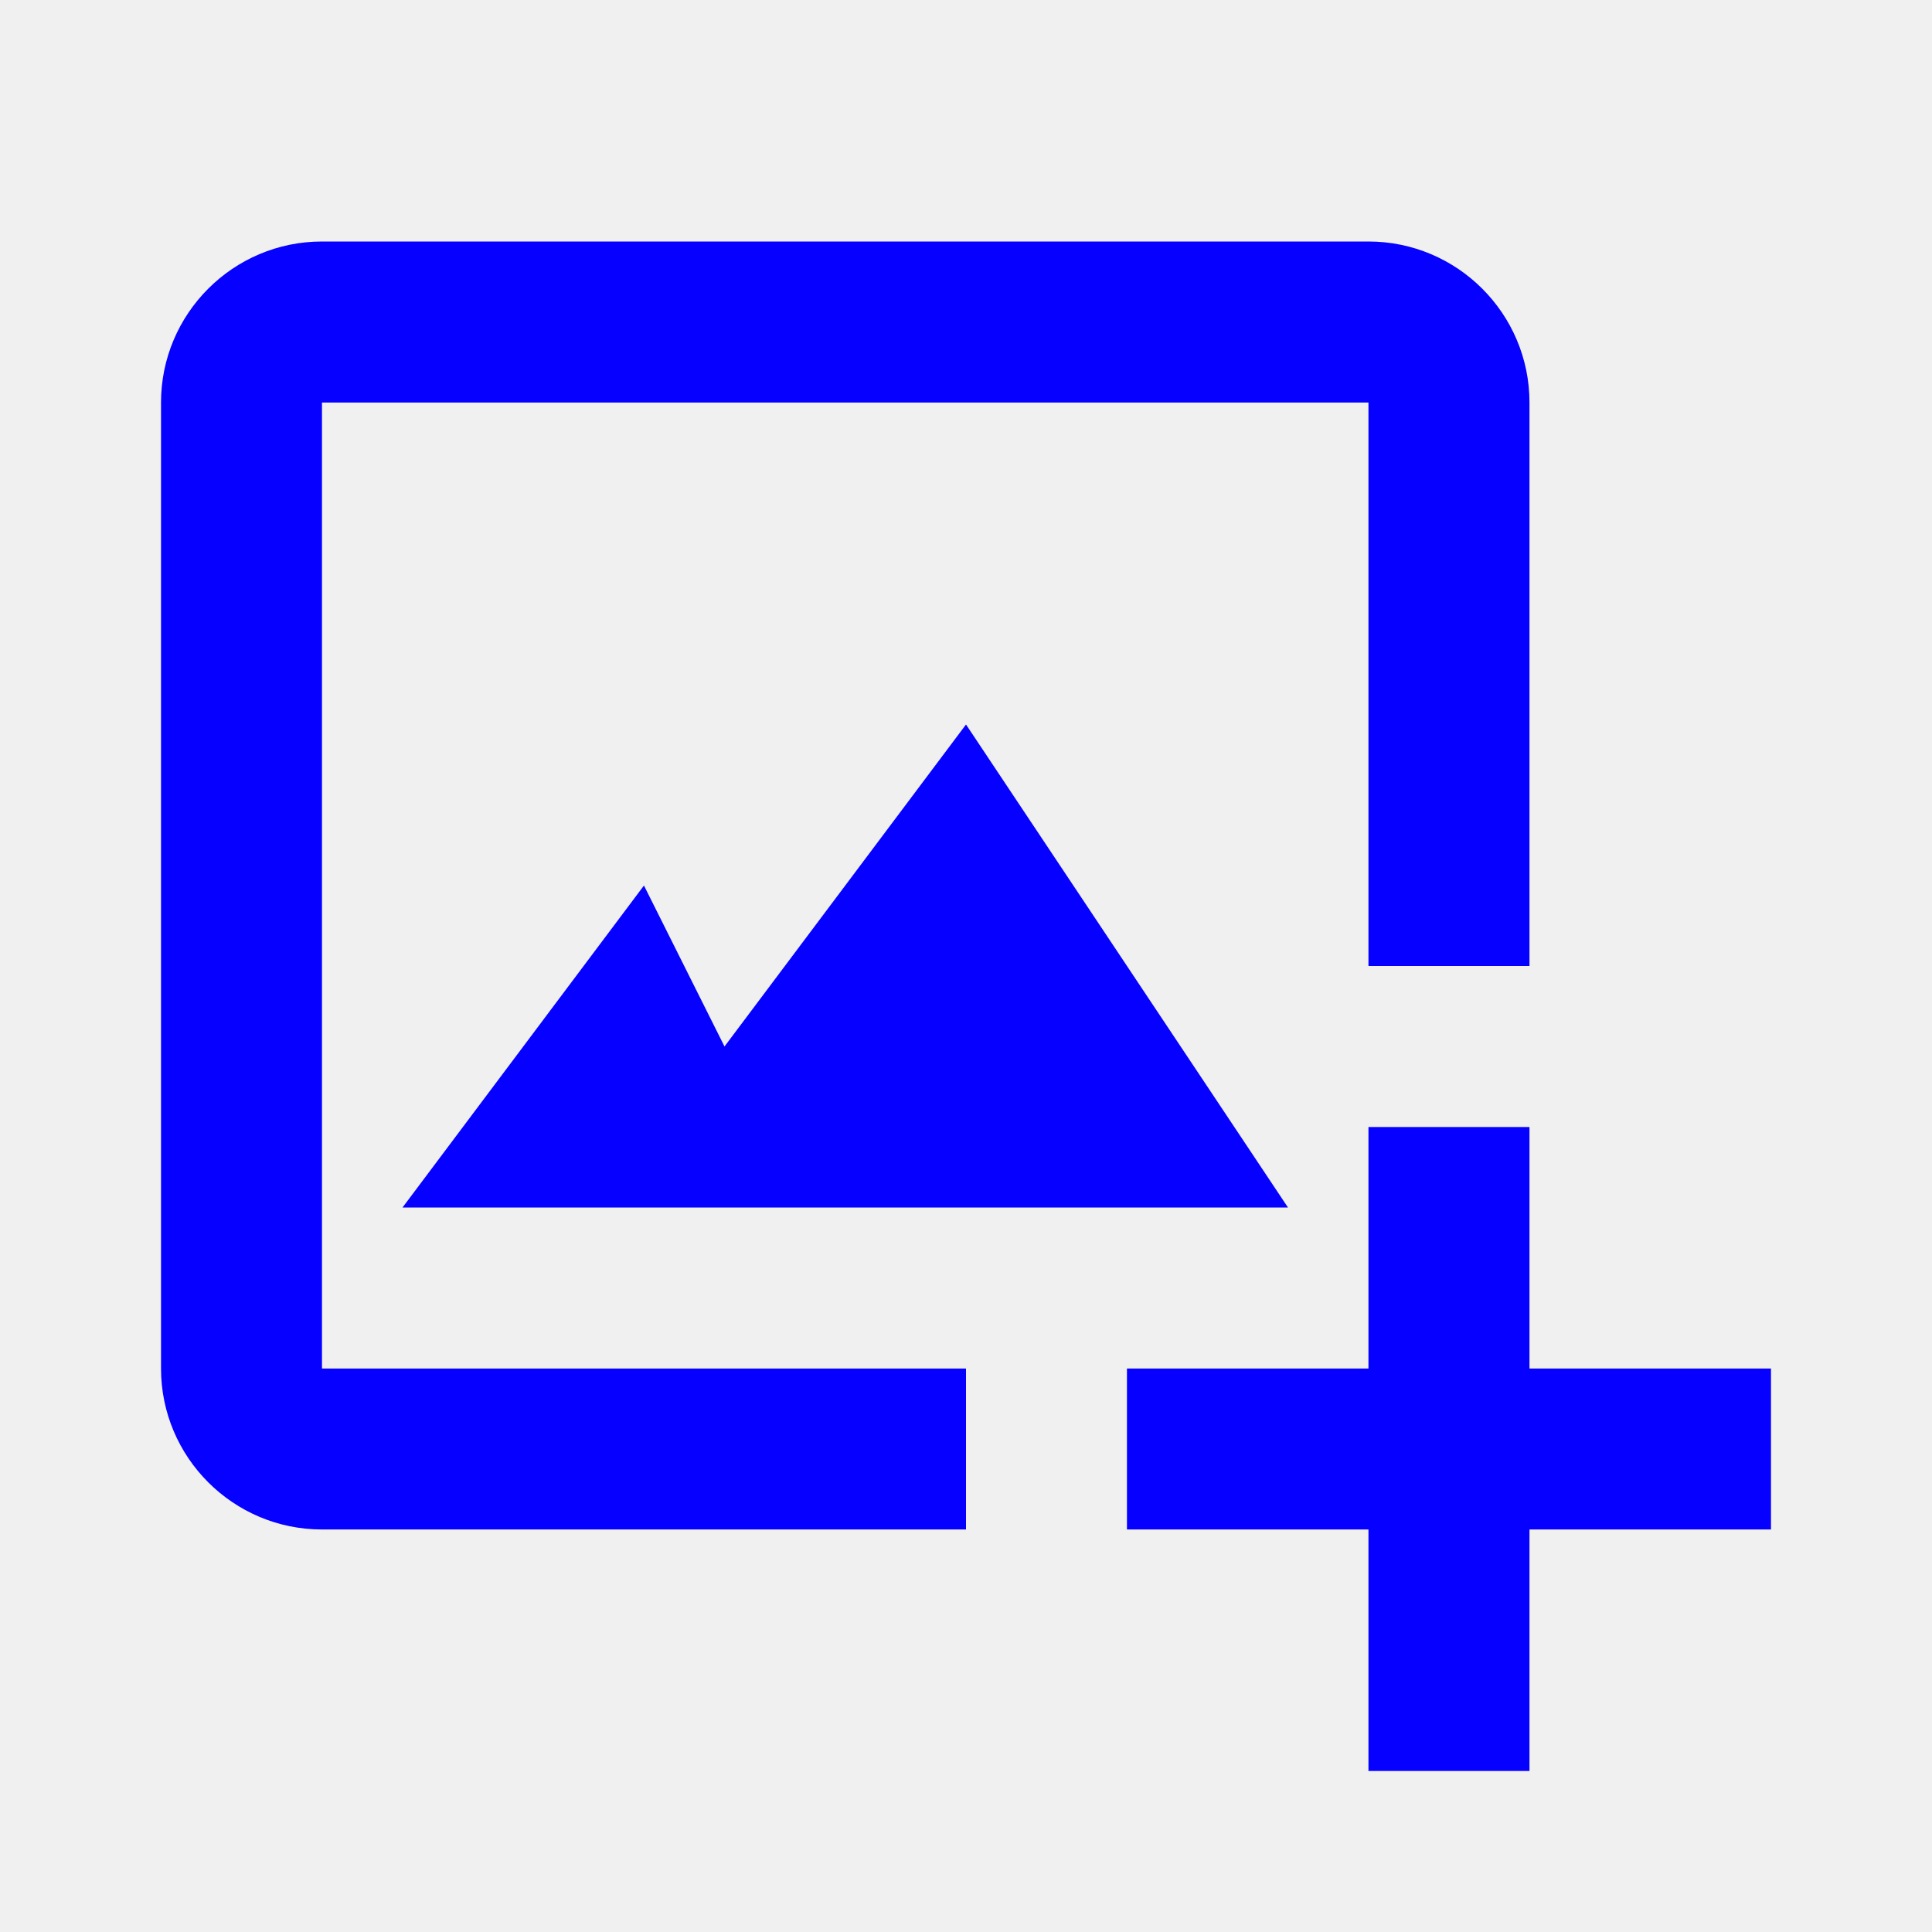
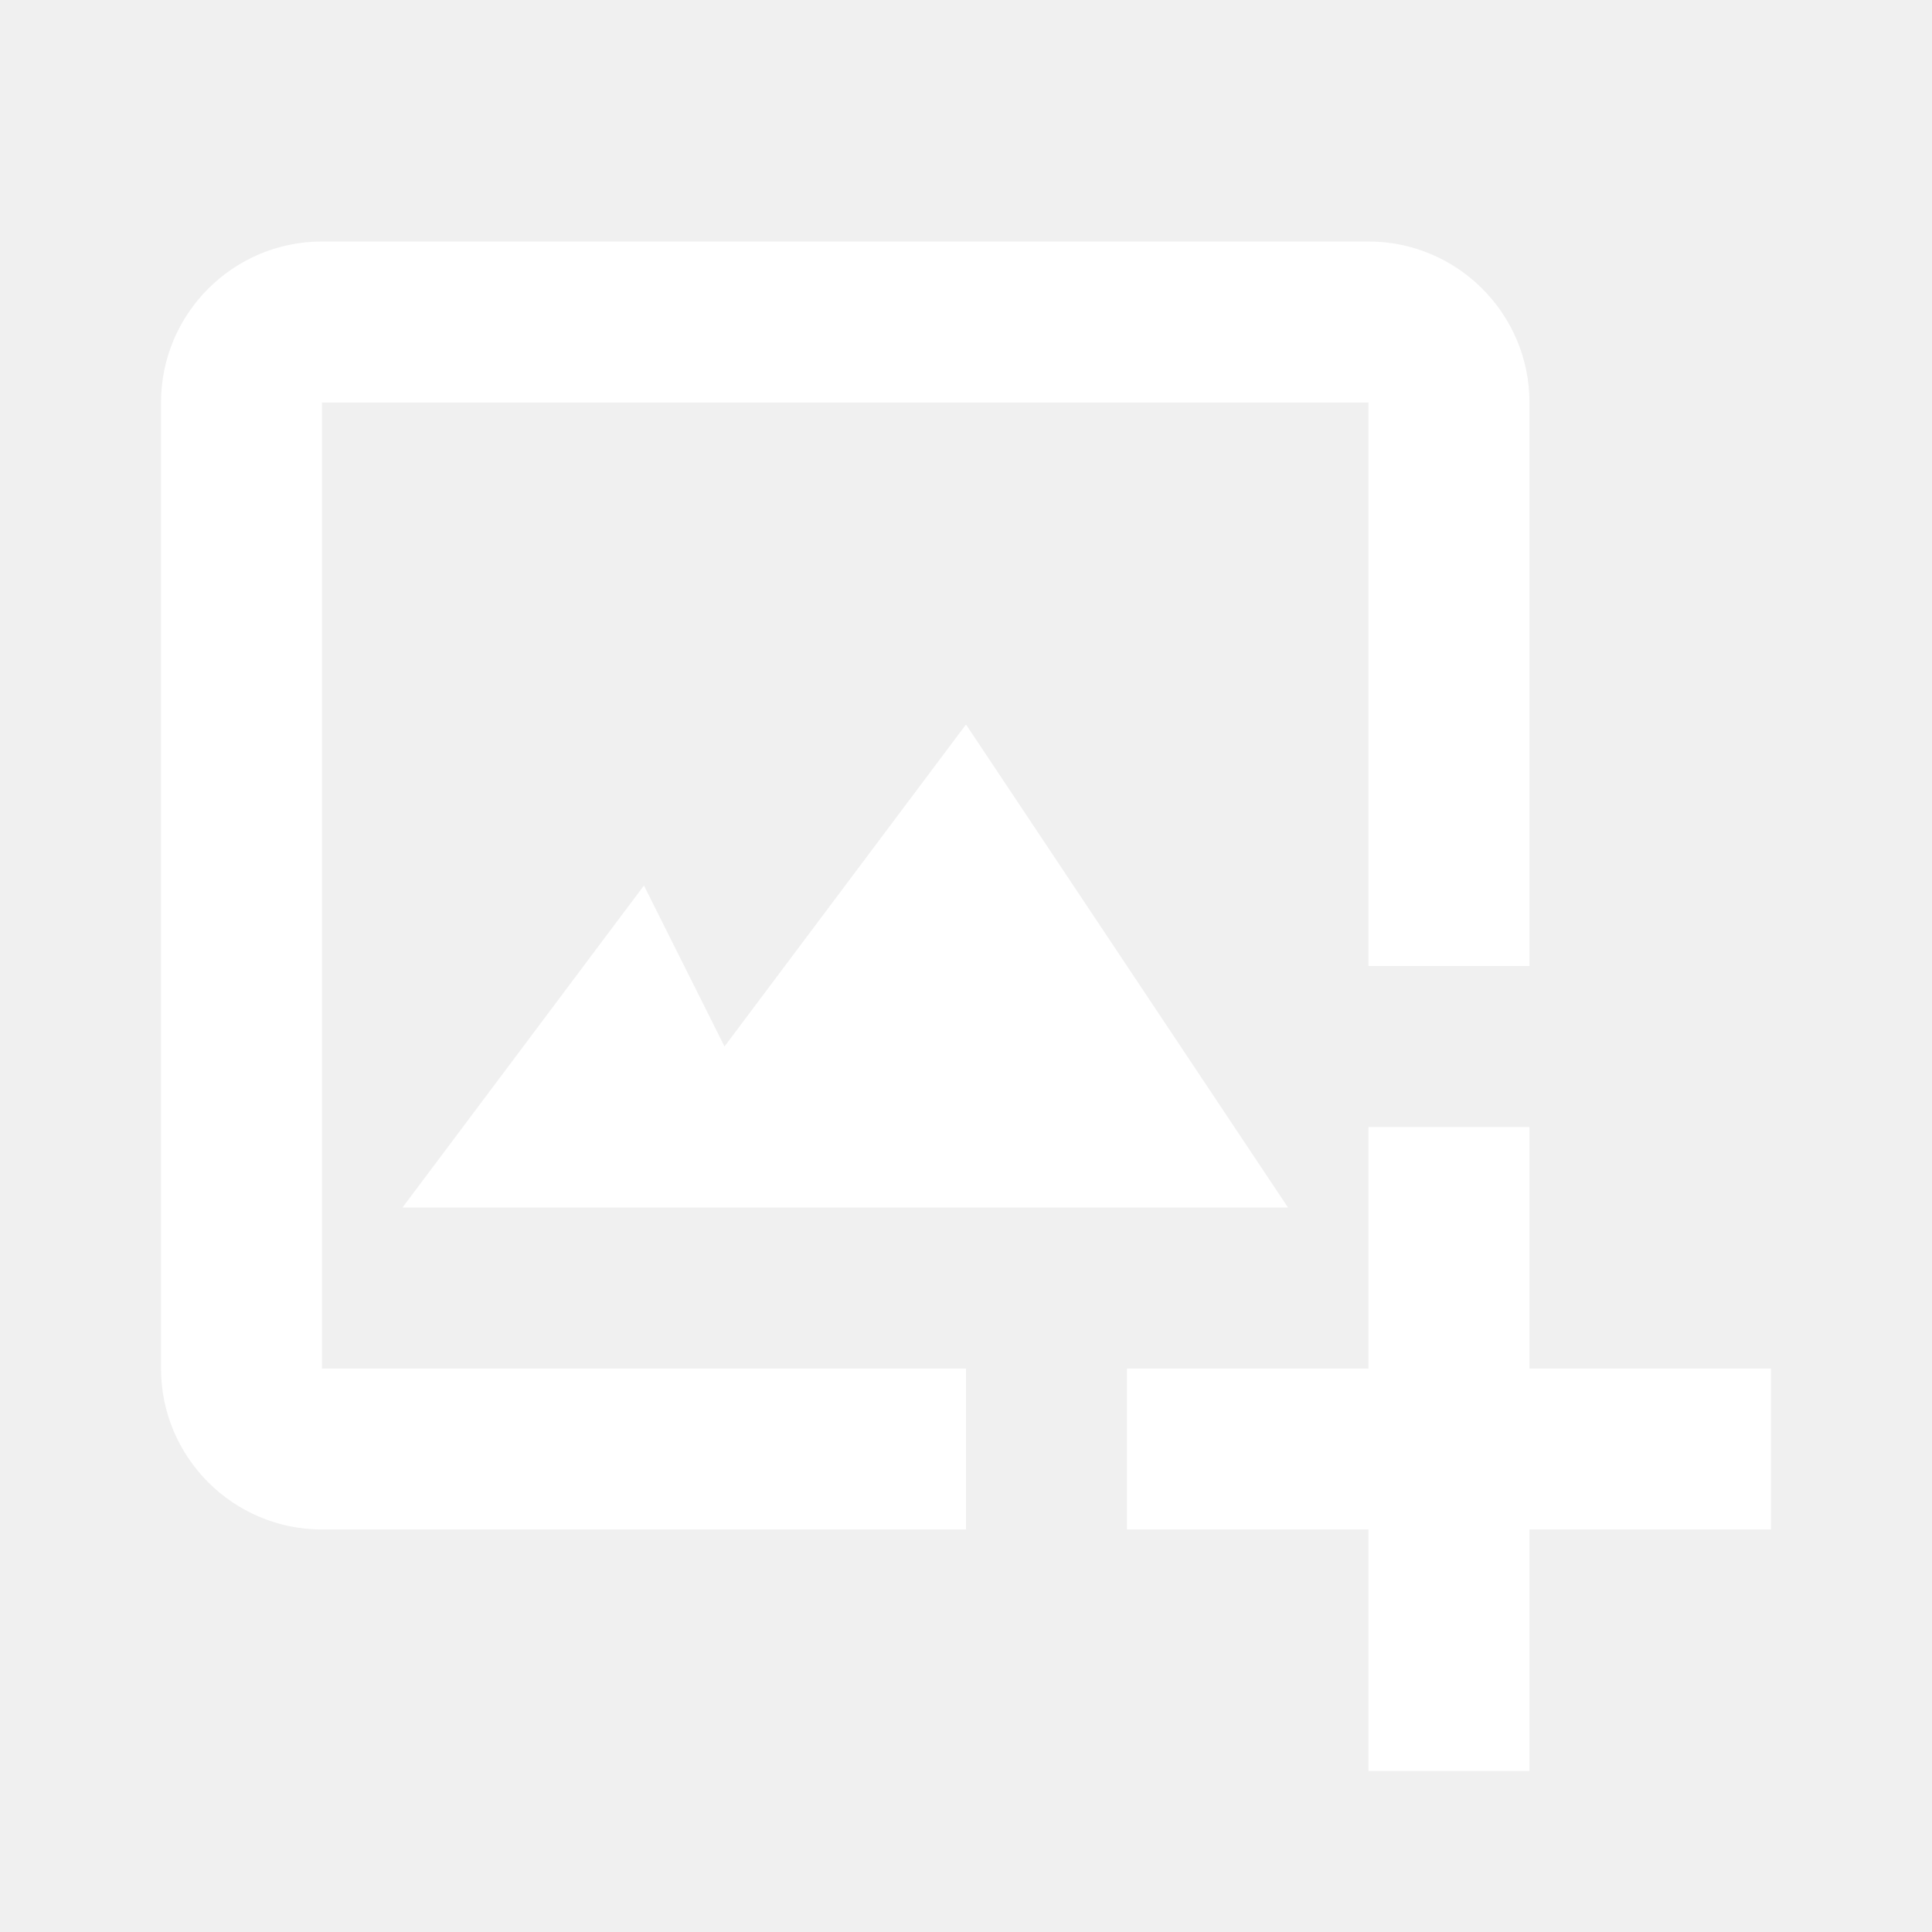
- <svg xmlns="http://www.w3.org/2000/svg" width="32" height="32" viewBox="0 0 32 32" fill="#0500ff">
+ <svg xmlns="http://www.w3.org/2000/svg" width="32" height="32" viewBox="0 0 32 32" fill="#ffffff">
  <path d="M5.333 6.667H22.666V16H25.333V6.667C25.333 5.196 24.137 4 22.666 4H5.333C3.862 4 2.667 5.196 2.667 6.667V22.667C2.667 24.137 3.862 25.333 5.333 25.333H16V22.667H5.333V6.667Z" />
  <path d="M10.666 14.667L6.667 20H21.333L16 12L12 17.333L10.666 14.667Z" />
  <path d="M25.333 18.667H22.666V22.667H18.666V25.333H22.666V29.333H25.333V25.333H29.333V22.667H25.333V18.667Z" />
</svg>
